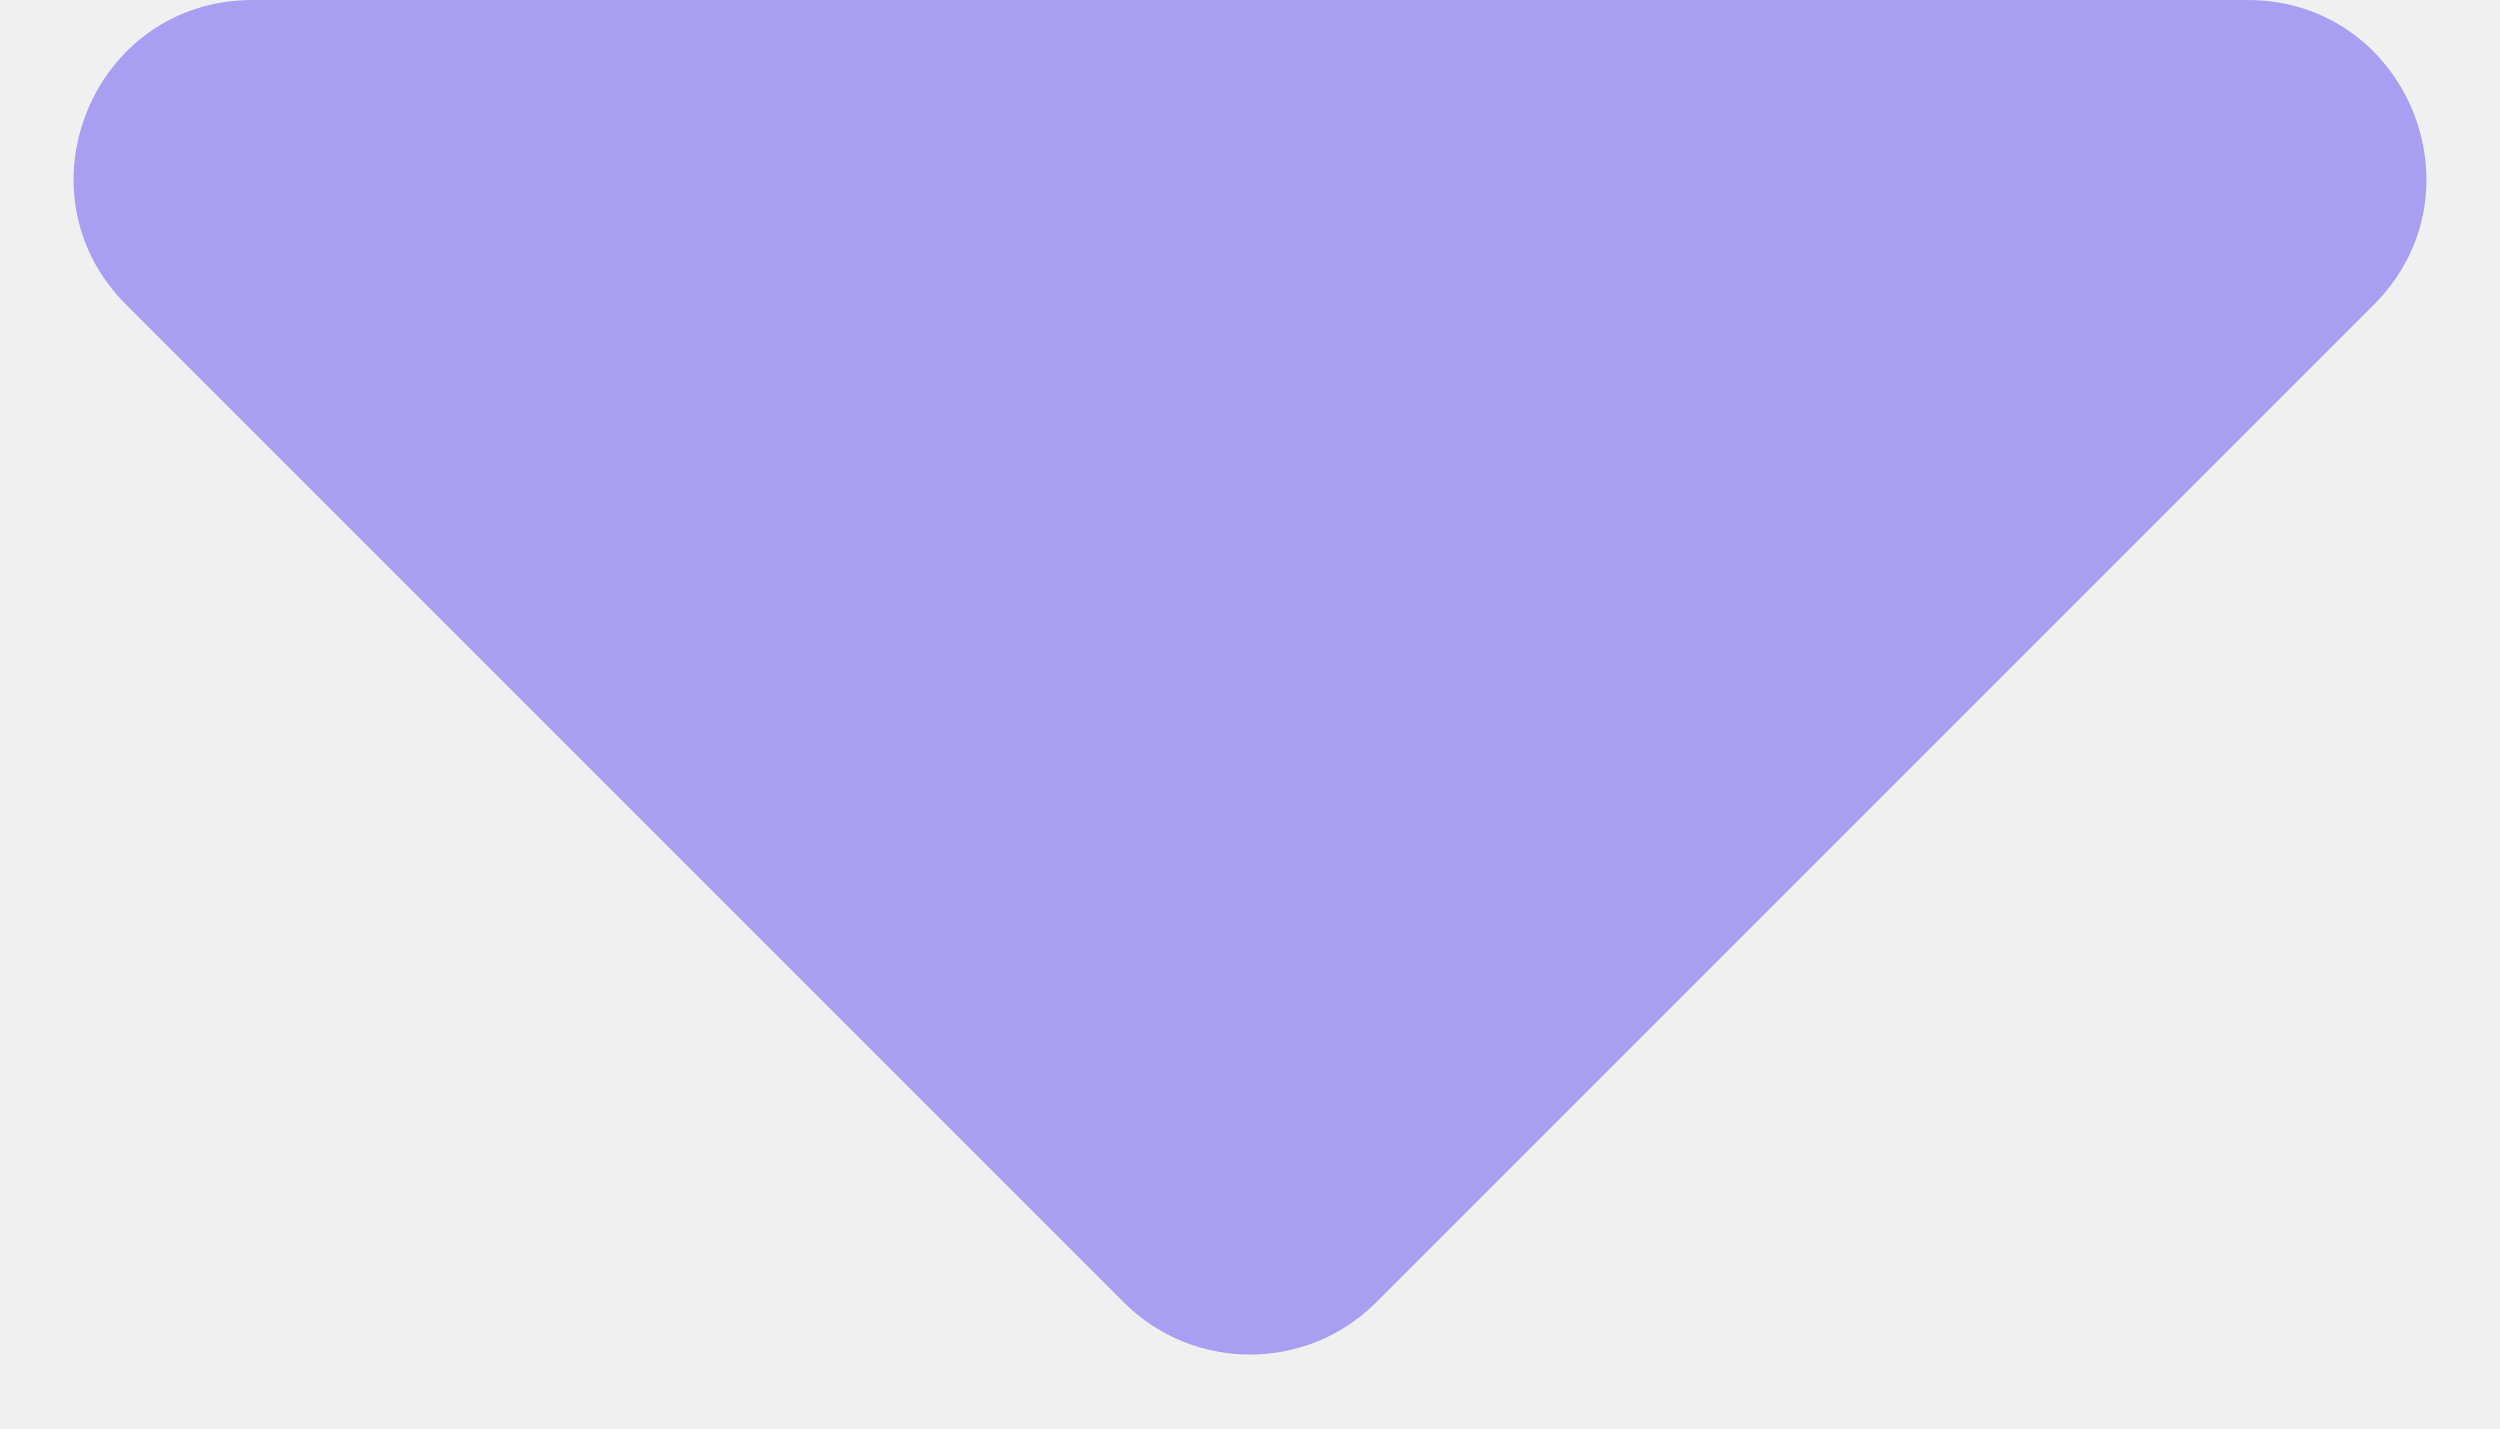
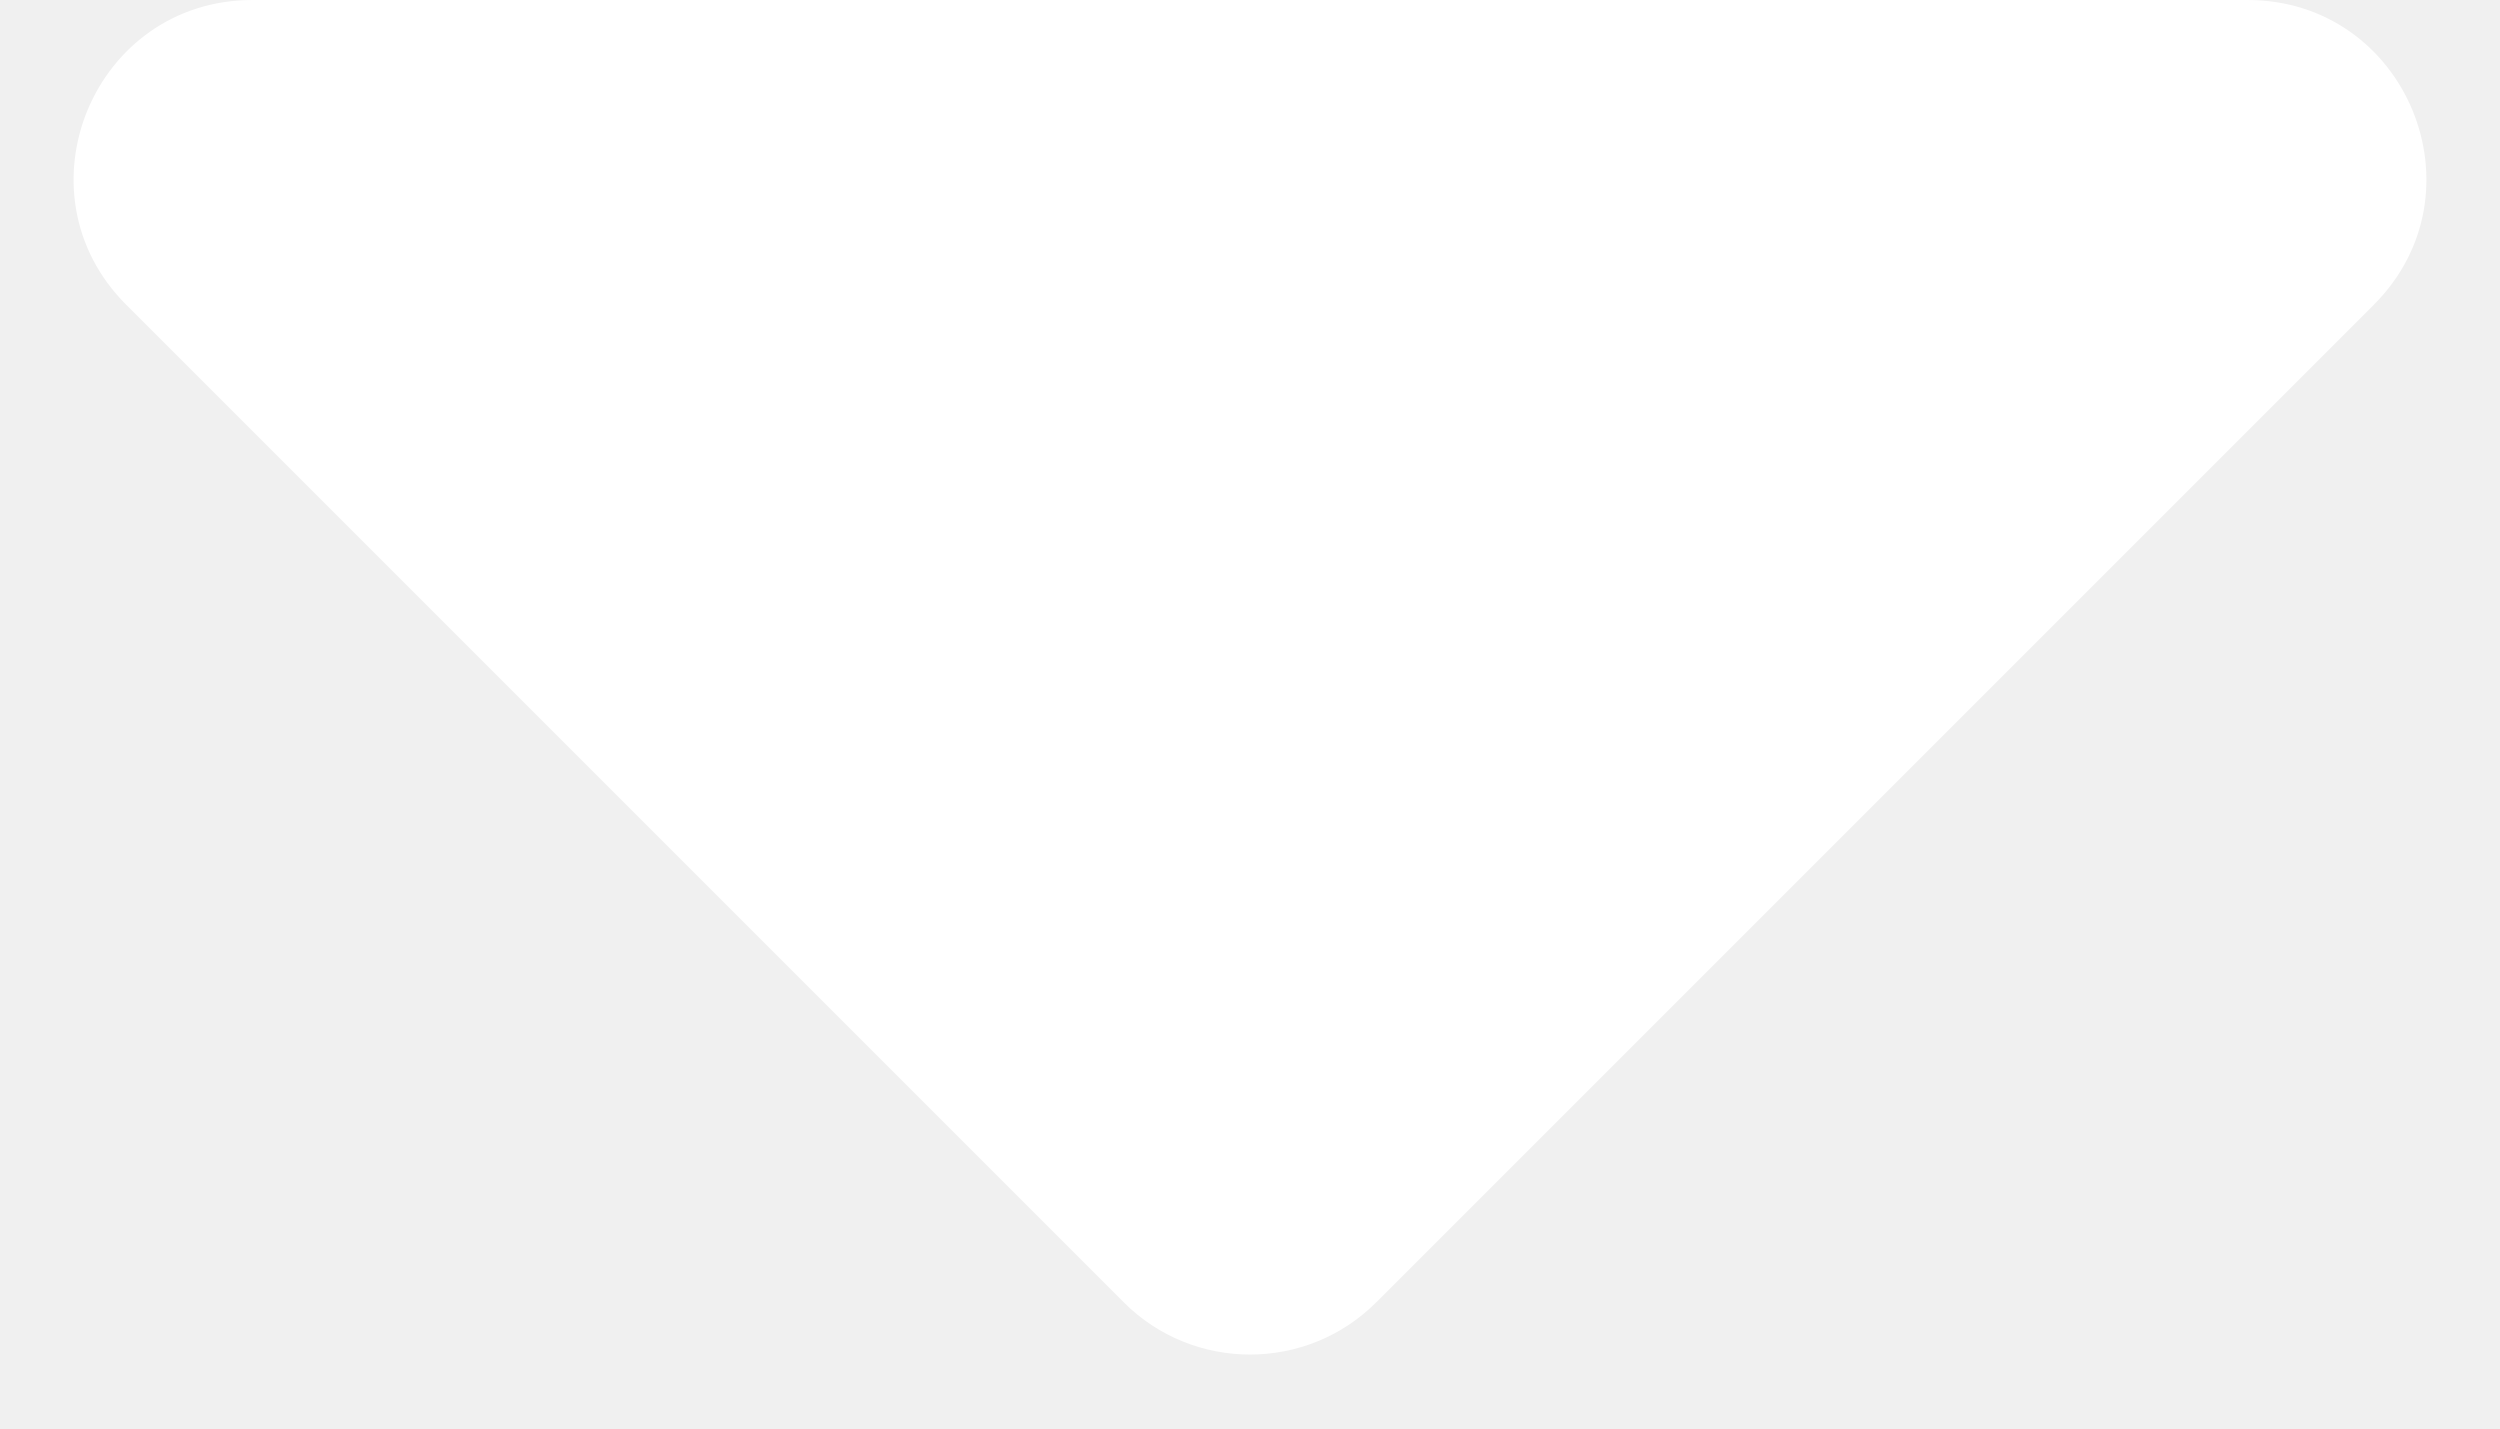
<svg xmlns="http://www.w3.org/2000/svg" width="14" height="8" viewBox="0 0 14 8" fill="none">
-   <path d="M13.293 1.707L7.707 7.293C7.317 7.683 6.683 7.683 6.293 7.293L0.707 1.707C0.077 1.077 0.523 0 1.414 0H12.586C13.477 0 13.923 1.077 13.293 1.707Z" fill="#A89EF2" />
+   <path d="M13.293 1.707L7.707 7.293C7.317 7.683 6.683 7.683 6.293 7.293L0.707 1.707C0.077 1.077 0.523 0 1.414 0H12.586C13.477 0 13.923 1.077 13.293 1.707Z" fill="#fff" />
</svg>
